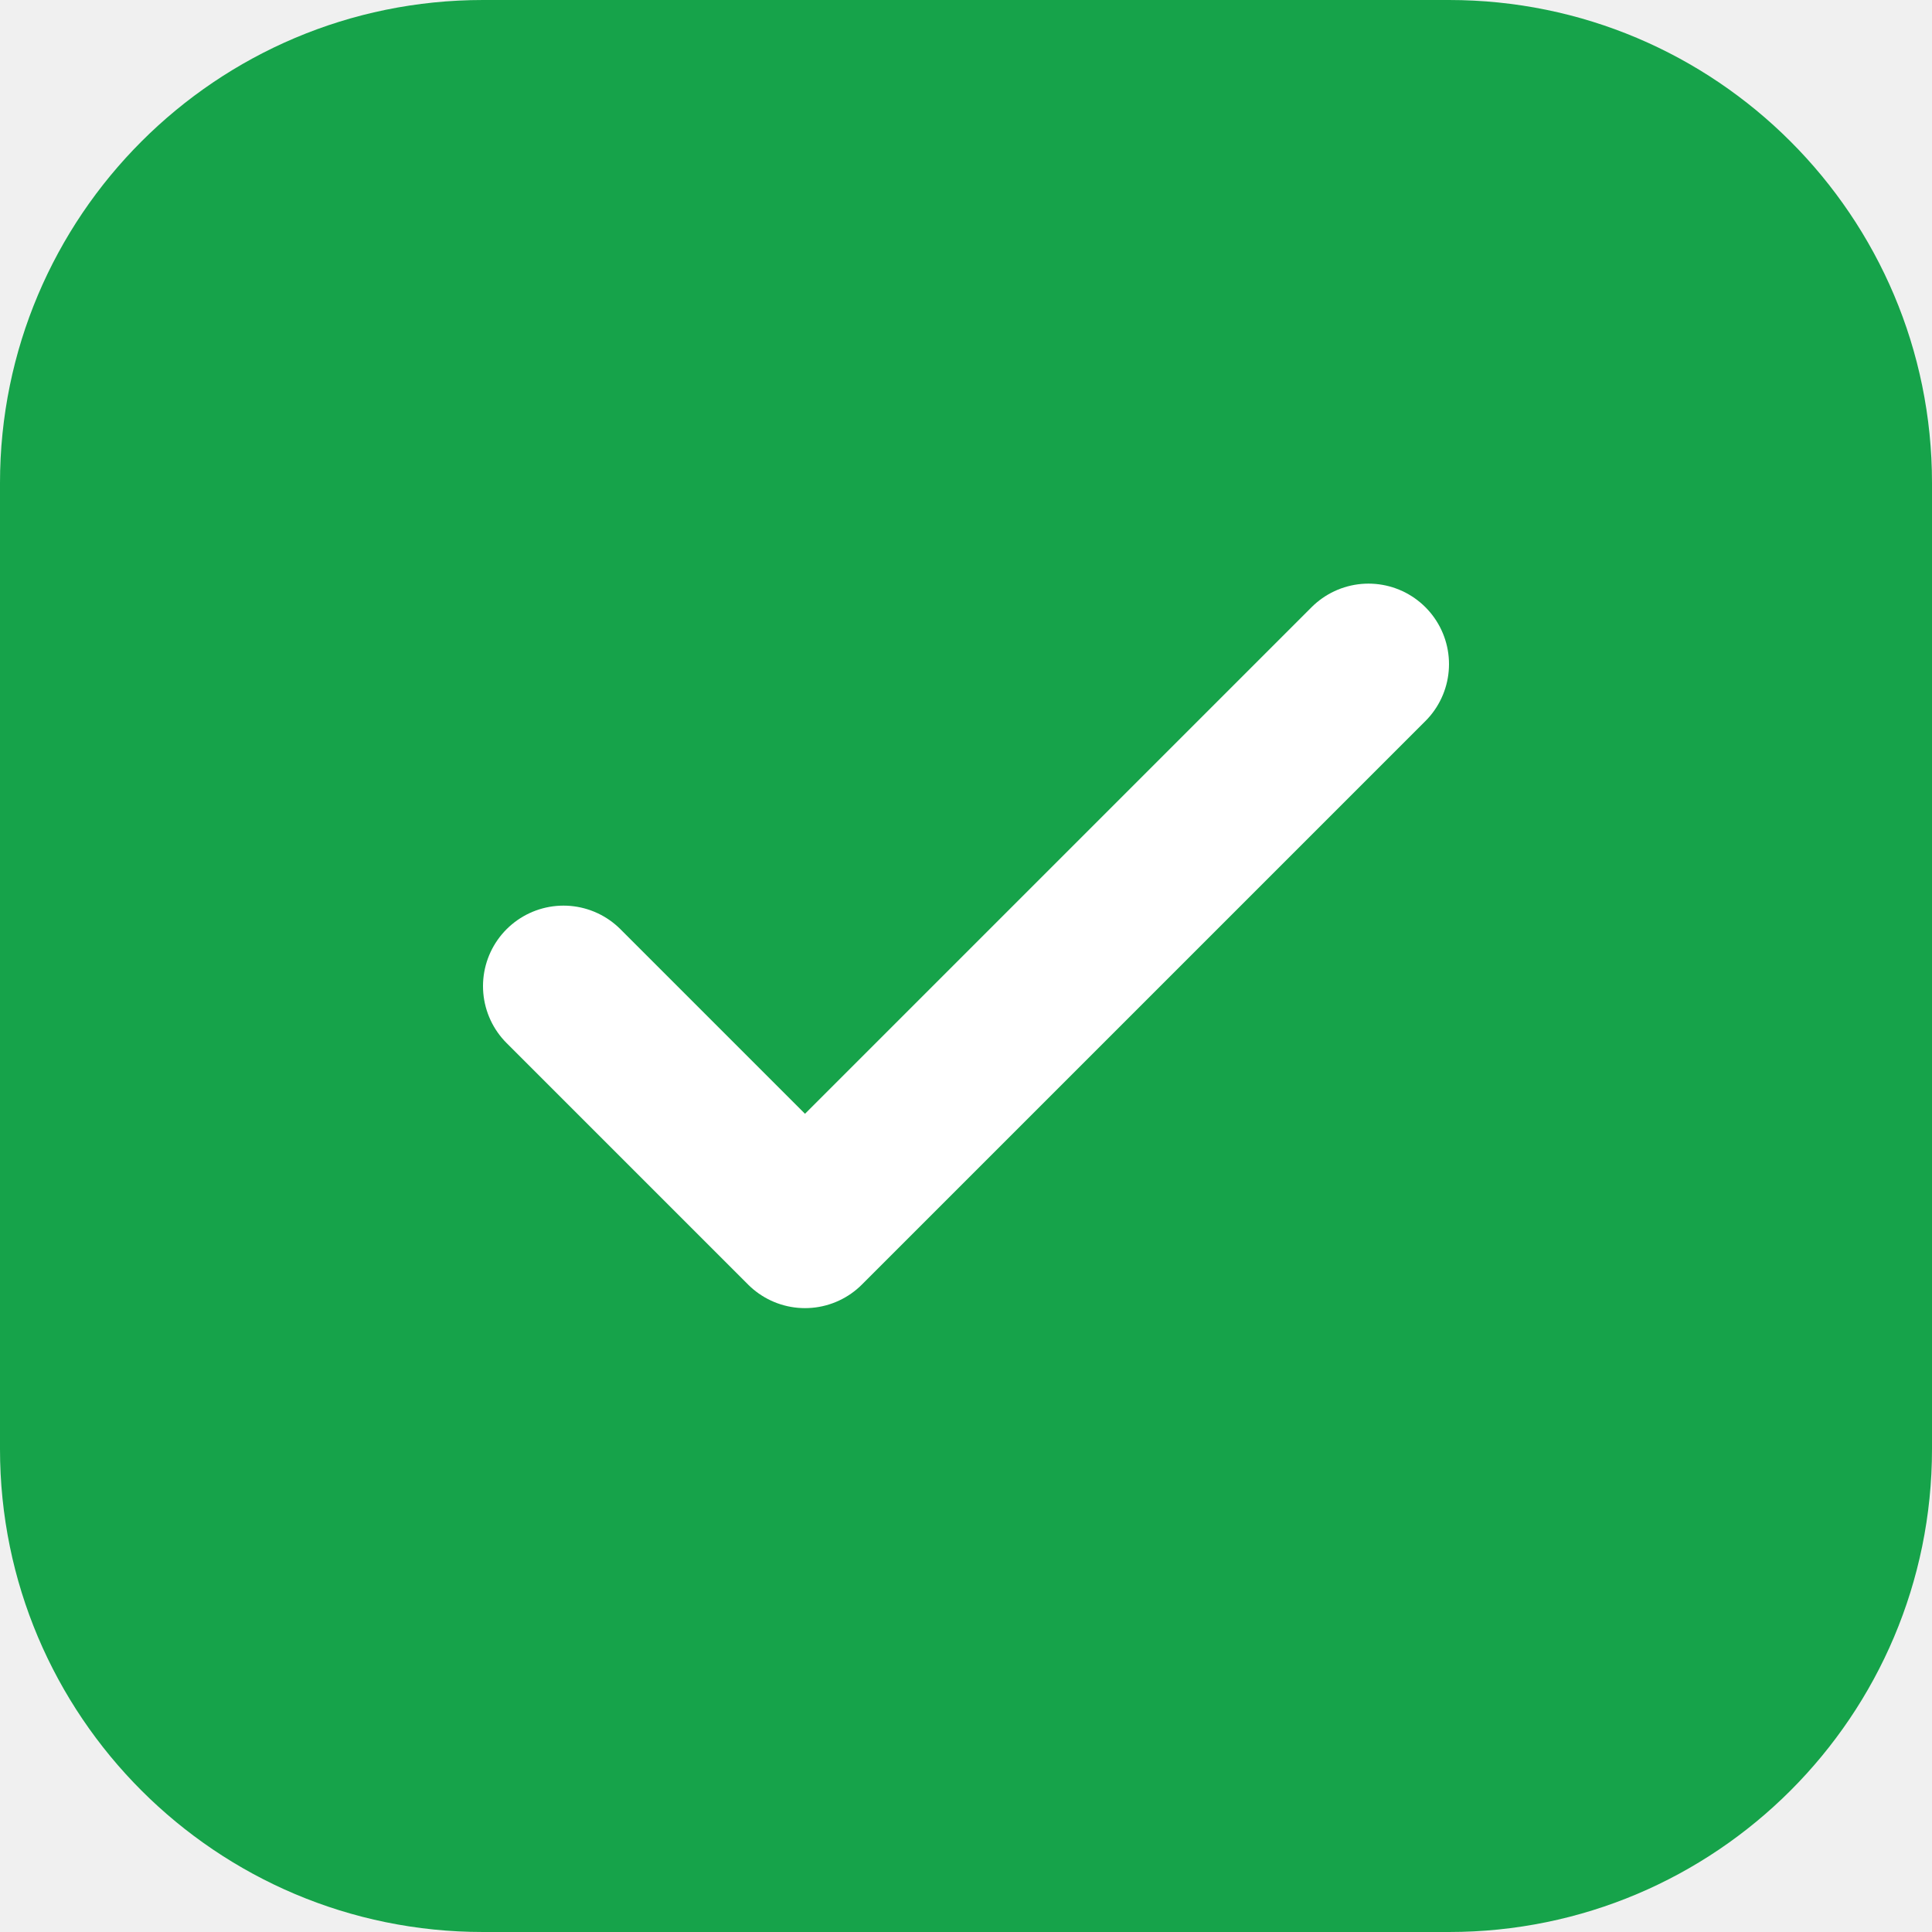
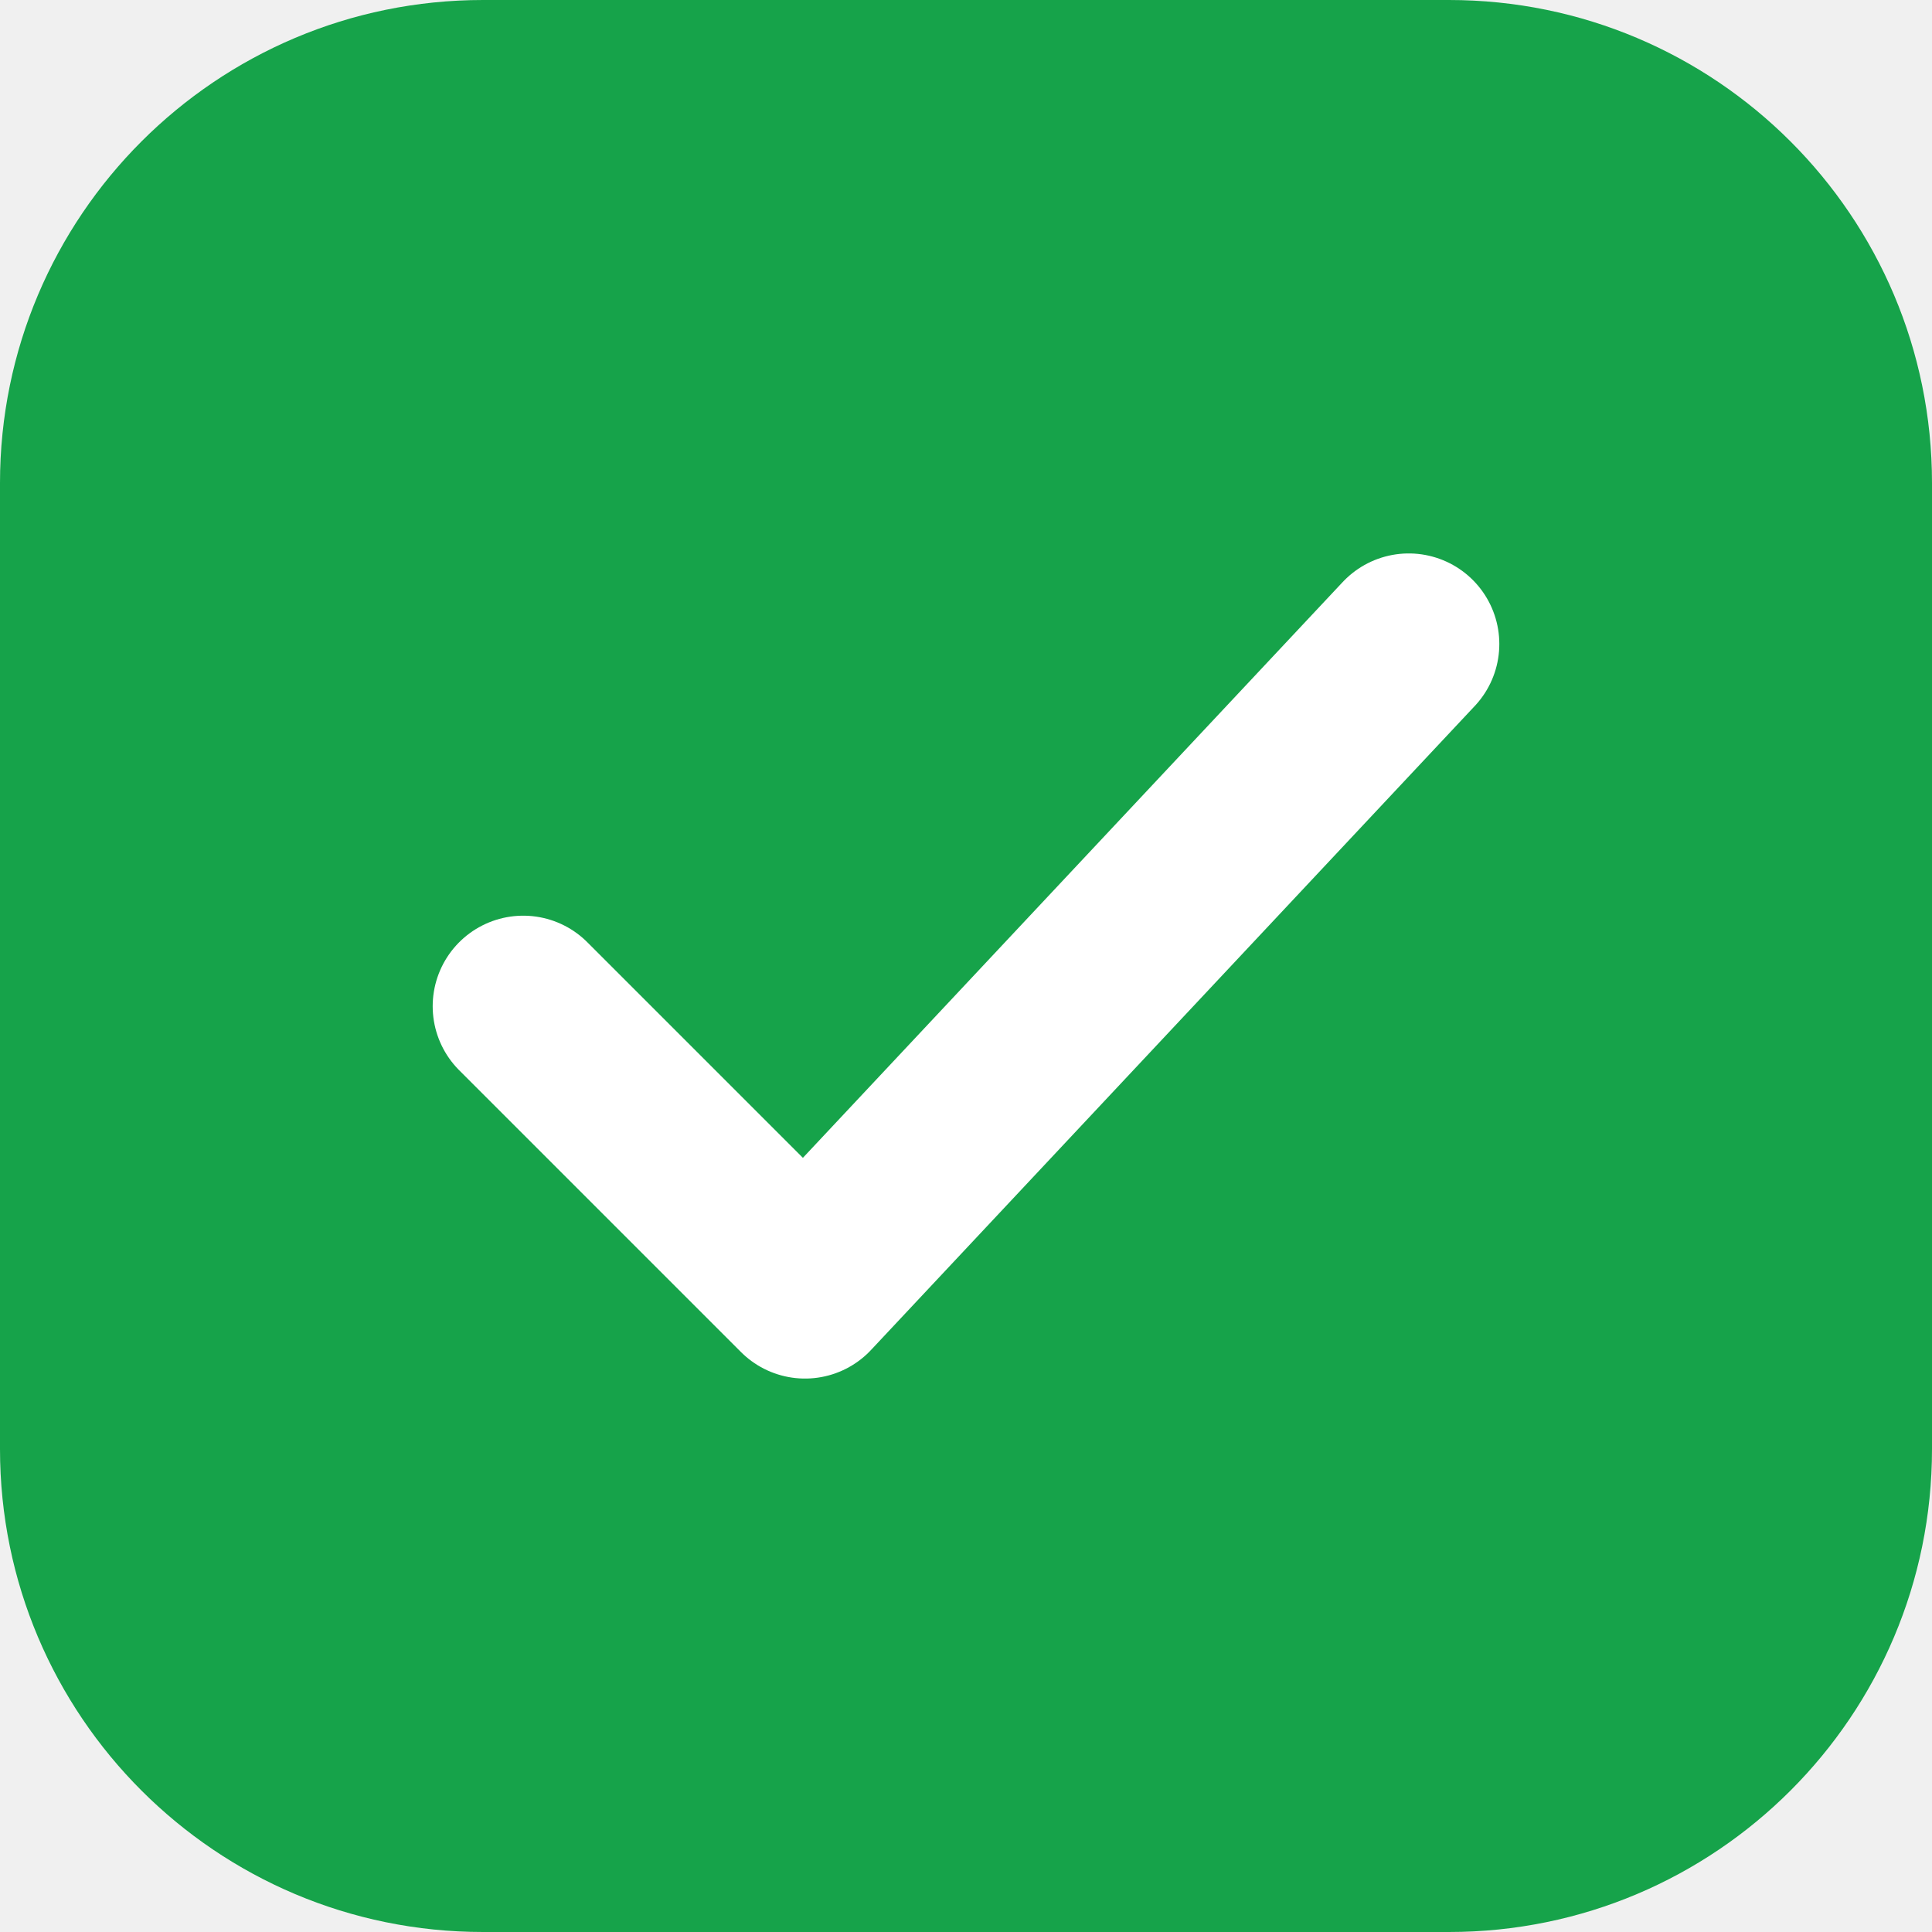
<svg xmlns="http://www.w3.org/2000/svg" viewBox="0 0 48 48" width="48" height="48">
  <rect width="48" height="48" rx="12" fill="#16a34a" />
-   <path d="M14 24.5l6 6 14-14" fill="none" stroke="#ffffff" stroke-width="4" stroke-linecap="round" stroke-linejoin="round" />
+   <path d="M13 25l7 7 15-16" fill="none" stroke="#ffffff" stroke-width="4.5" stroke-linecap="round" stroke-linejoin="round" />
</svg>
